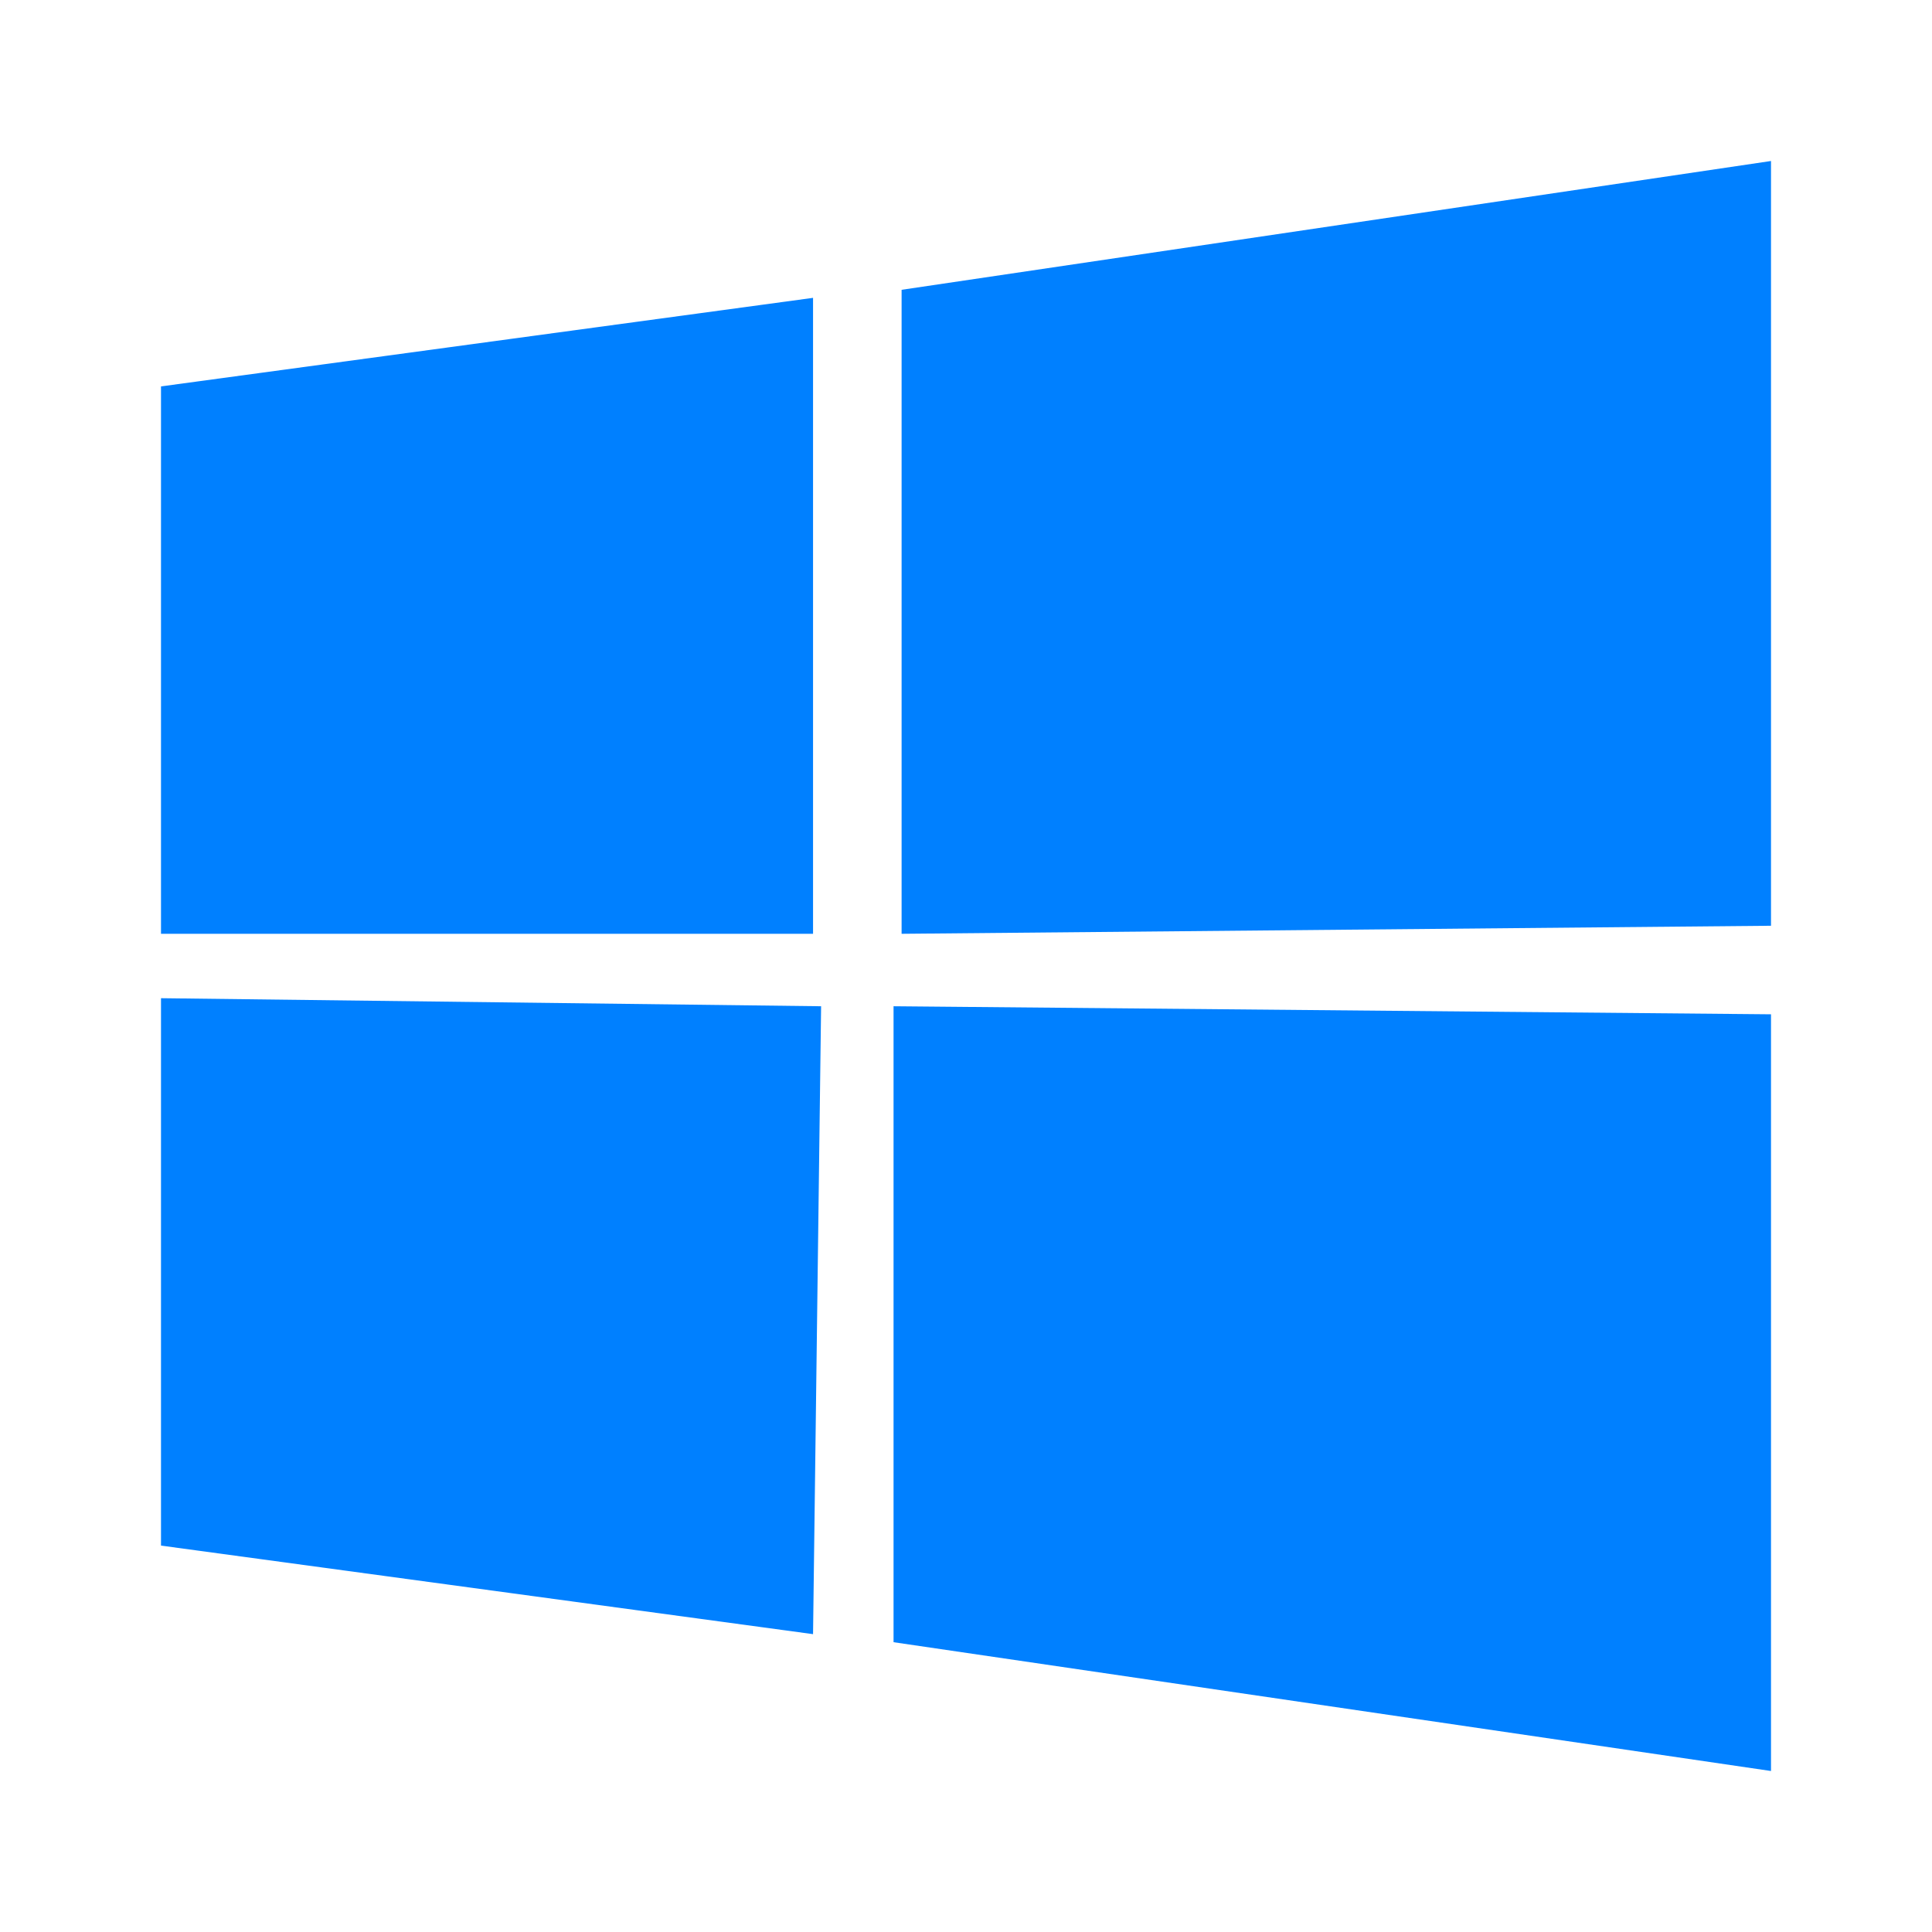
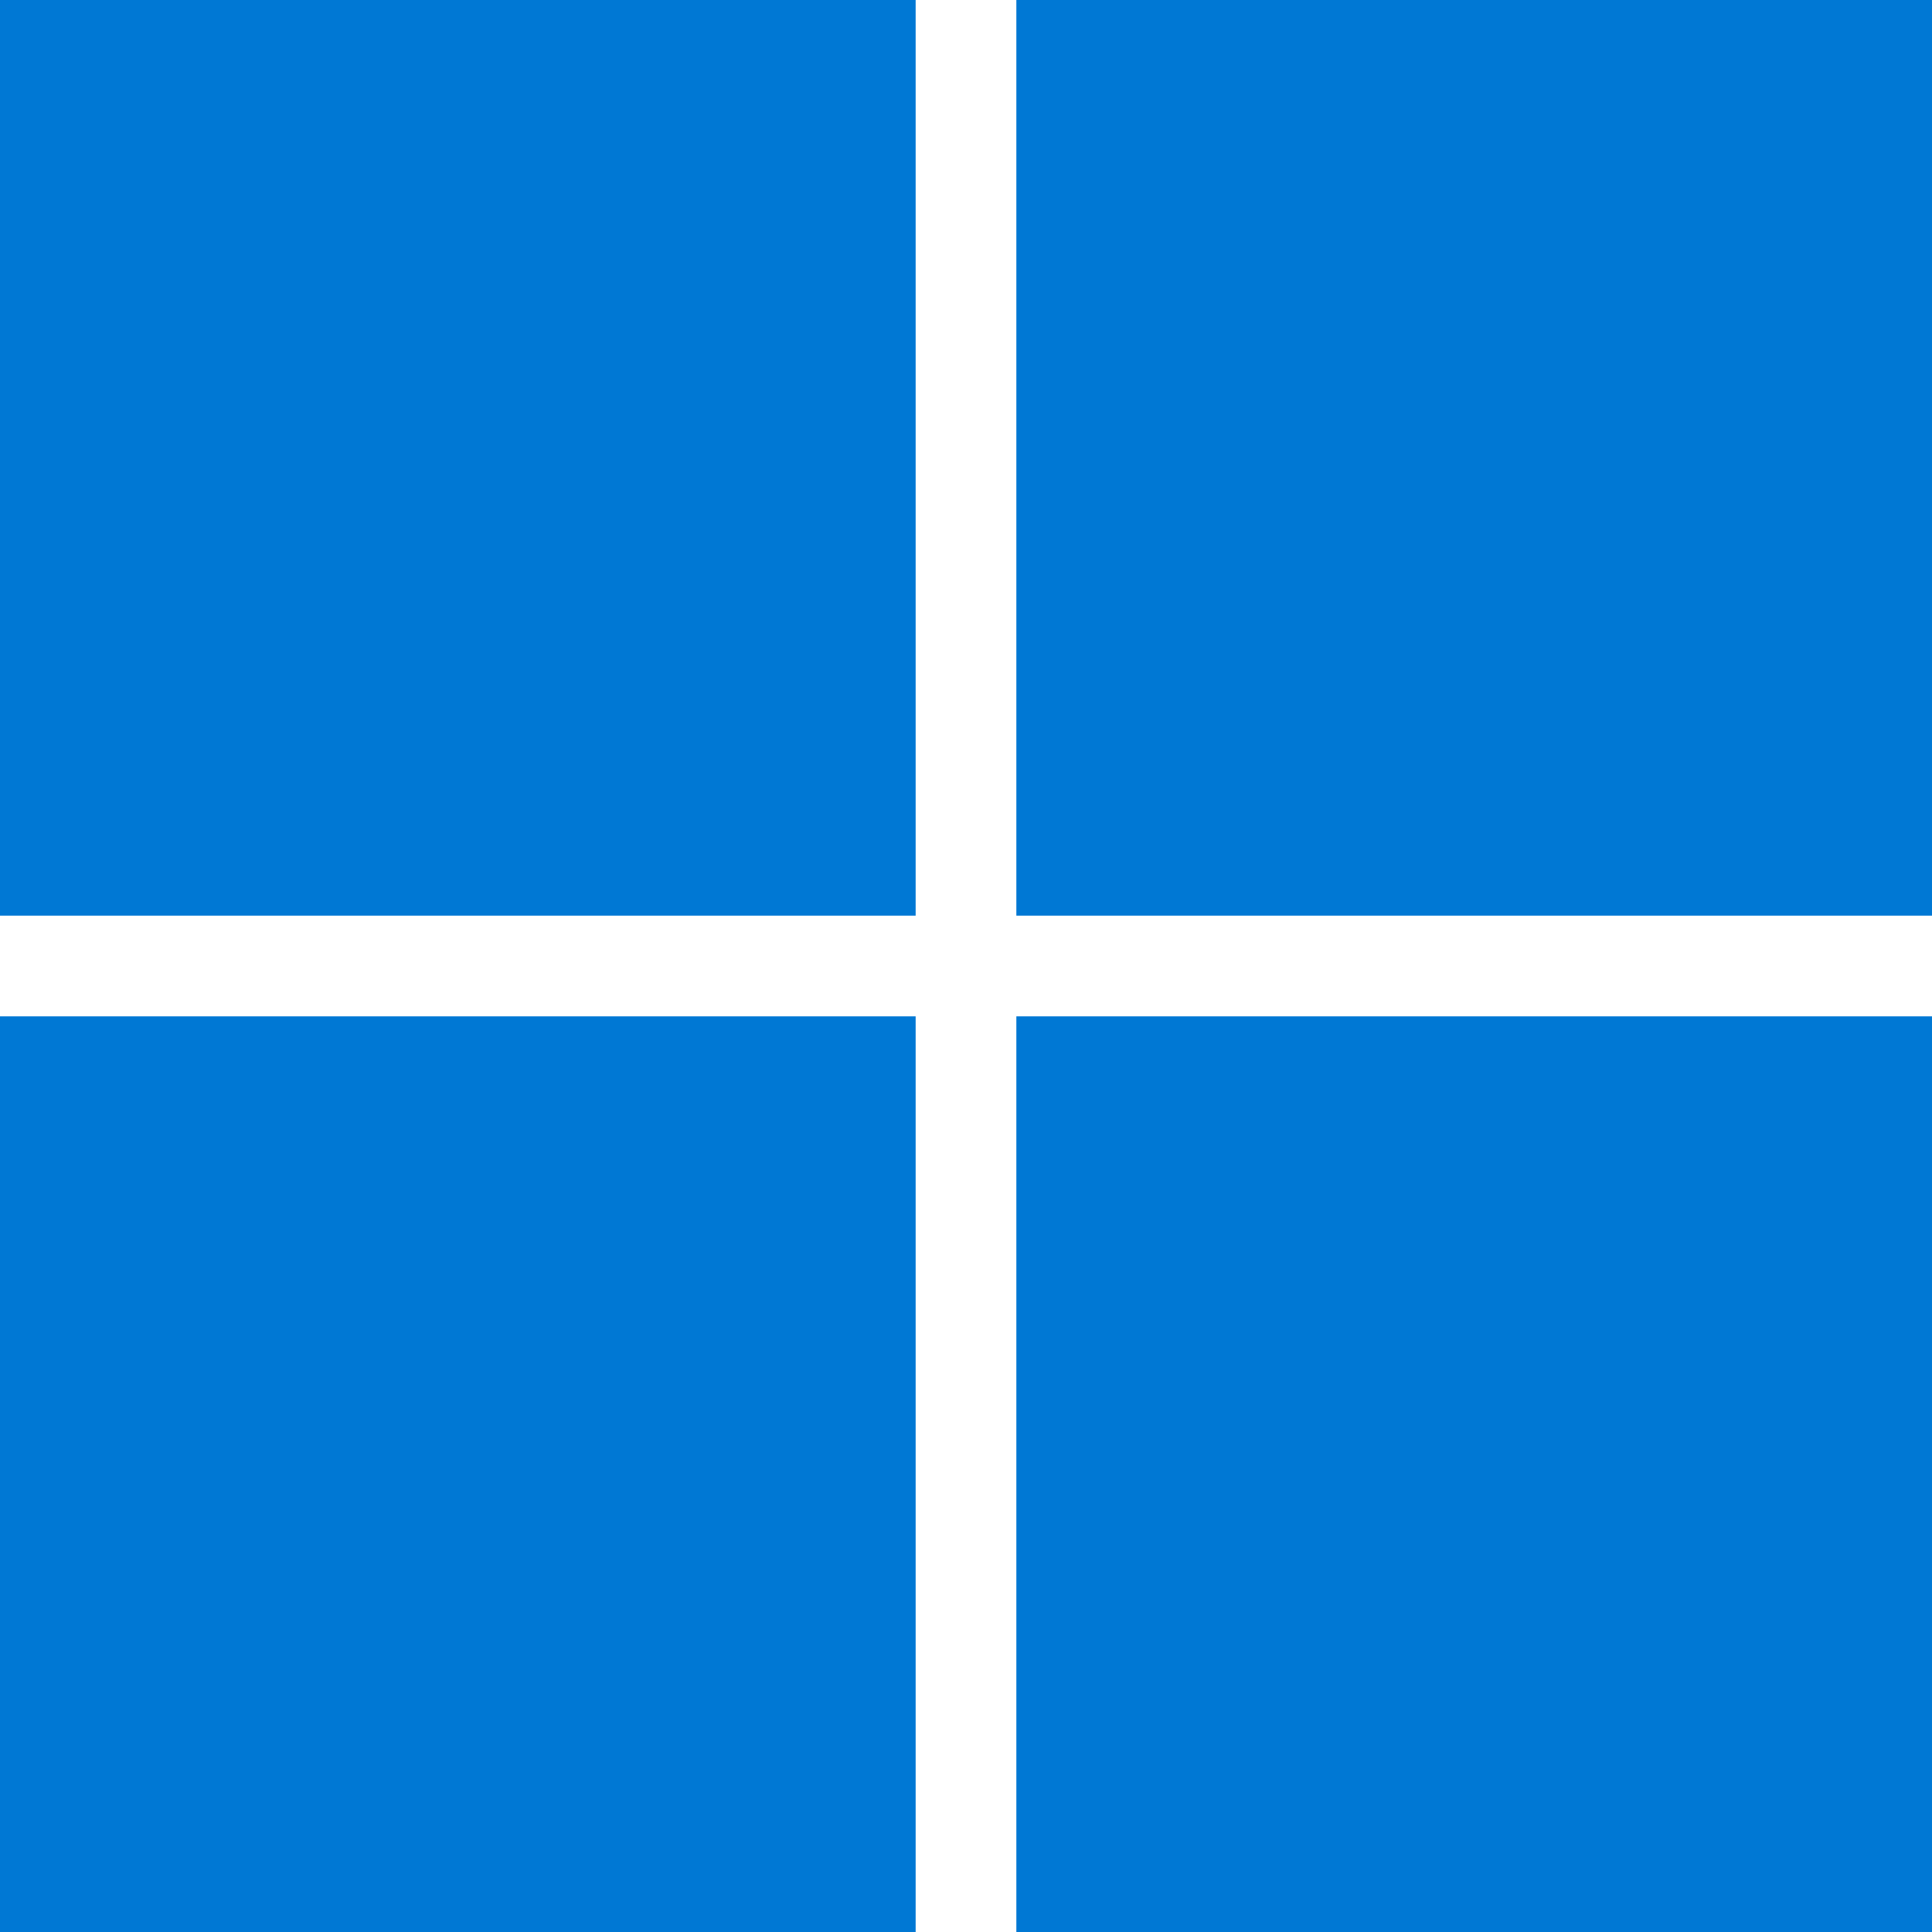
- <svg xmlns="http://www.w3.org/2000/svg" width="24" height="24" viewBox="0 0 24 24">
-   <path d="M0 0h24v24H0z" fill="none" />
-   <path fill="#0080ff" d="M22 2L11.2 3.6v8l10.8-.1zM10.2 12.5L2 12.4v6.8l8.1 1.1zM2 4.8v6.8h8.1V3.7zm9.1 7.7v7.9L22 22v-9.4z" />
+ <svg xmlns="http://www.w3.org/2000/svg" width="1em" height="1em" viewBox="0 0 256 256">
+   <path d="M0 0h256v256H0z" fill="none" />
+   <path fill="#0078d4" d="M0 0h121.329v121.329H0zm134.671 0H256v121.329H134.671zM0 134.671h121.329V256H0zm134.671 0H256V256H134.671z" />
</svg>
